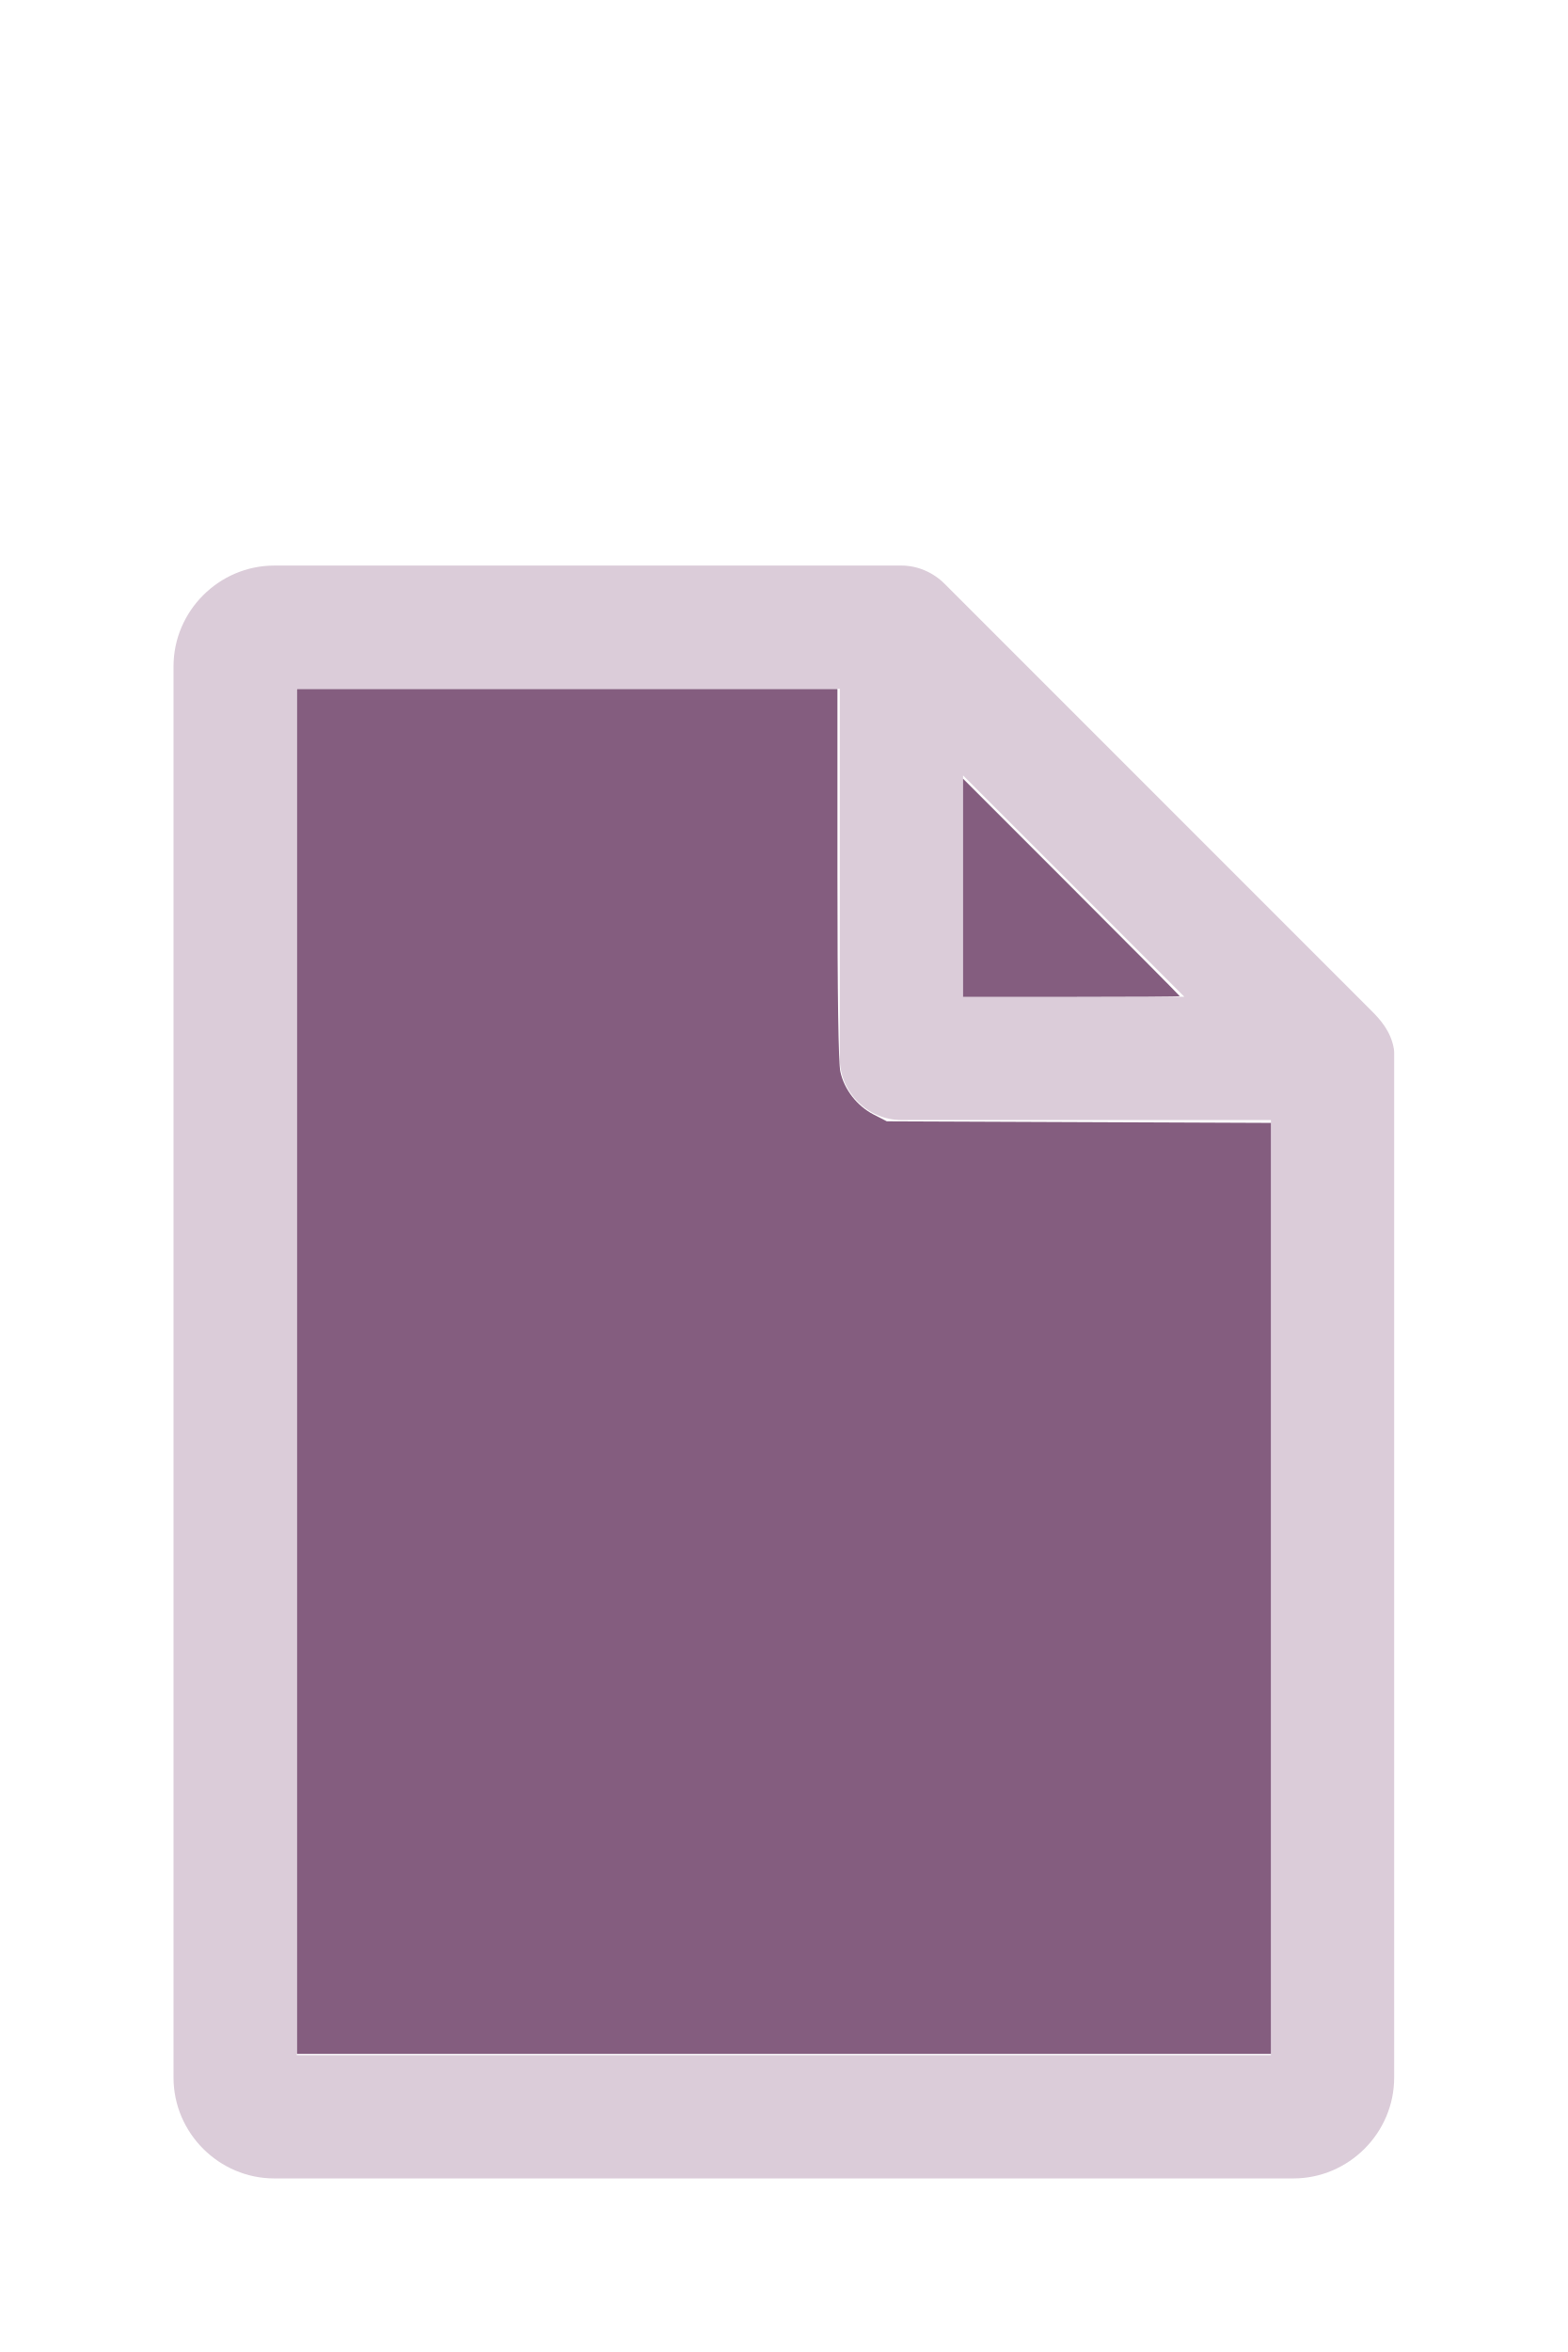
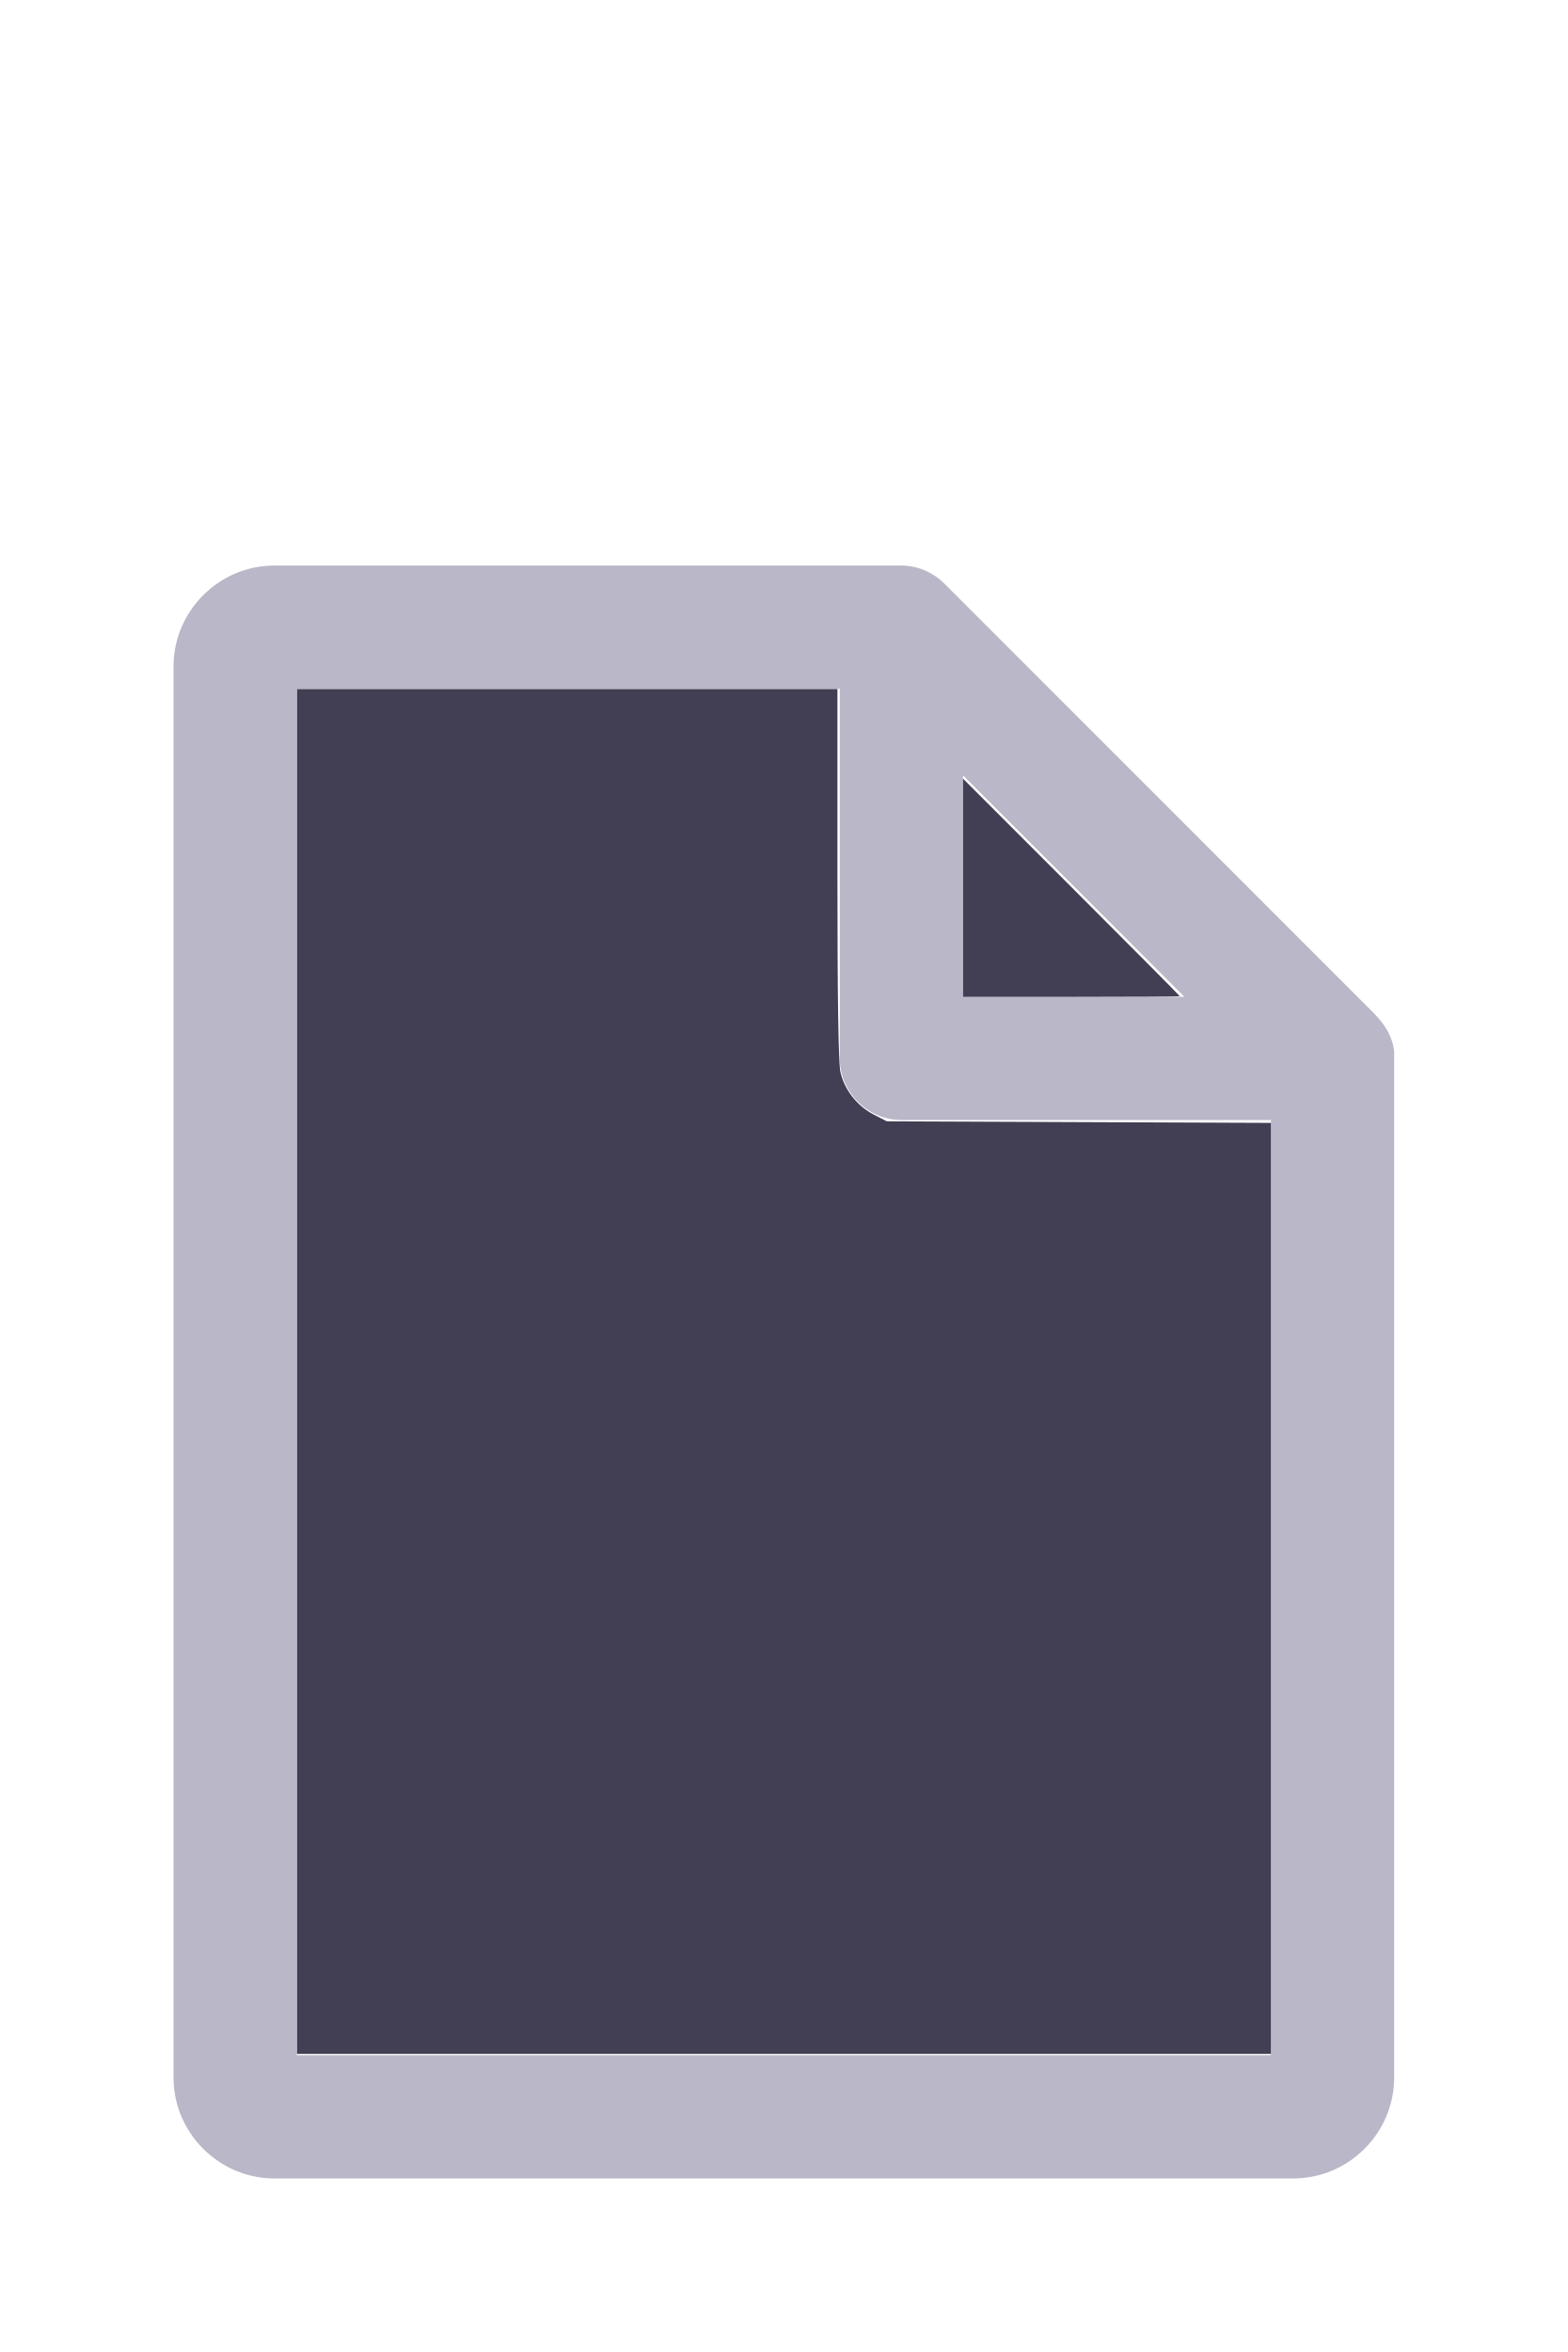
<svg xmlns="http://www.w3.org/2000/svg" version="1.1" width="16" height="24" viewBox="0 0 80 60" id="doc" xml:space="preserve">
-   <g style="fill:#DBCCD9">
+   <g style="fill:#BAB7C8">
    <path d="m 14,-1.145 c -2.824,0 -5.145,2.32 -5.145,5.145 v 72 c 0,2.824 2.32,5.145 5.145,5.145 h 52 c 2.824,0 5.145,-2.32 5.145,-5.145 V 23.699 a 1.145,1.145 0 0 0 -0.016,-0.188 C 70.978,22.605 70.406,21.99 70.008,21.592 L 48.209,-0.209 C 47.606,-0.812 46.805,-1.145 46,-1.145 Z m 1.145,6.289 H 42.855 V 24 c 0,1.724 1.42,3.145 3.145,3.145 H 64.855 V 74.855 H 15.145 Z m 34,4.418 L 60.438,20.855 H 49.145 Z" />
  </g>
-   <g style="fill:#845D7F;stroke-width:0">
+   <g style="fill:#423F54;stroke-width:0">
    <path d="M 3.031,13.993 V 7.031 h 2.758 2.758 v 1.883 c 0,1.258 0.01,1.929 0.03,2.022 0.039,0.181 0.169,0.348 0.338,0.436 l 0.136,0.07 1.96,0.008 1.96,0.008 v 4.75 4.75 H 8 3.031 Z" transform="matrix(5,0,0,5,0,-30)" />
    <path d="M 9.829,9.058 V 7.946 l 1.106,1.106 c 0.608,0.608 1.106,1.109 1.106,1.113 0,0.004 -0.498,0.007 -1.106,0.007 H 9.829 Z" transform="matrix(5,0,0,5,0,-30)" />
  </g>
</svg>
